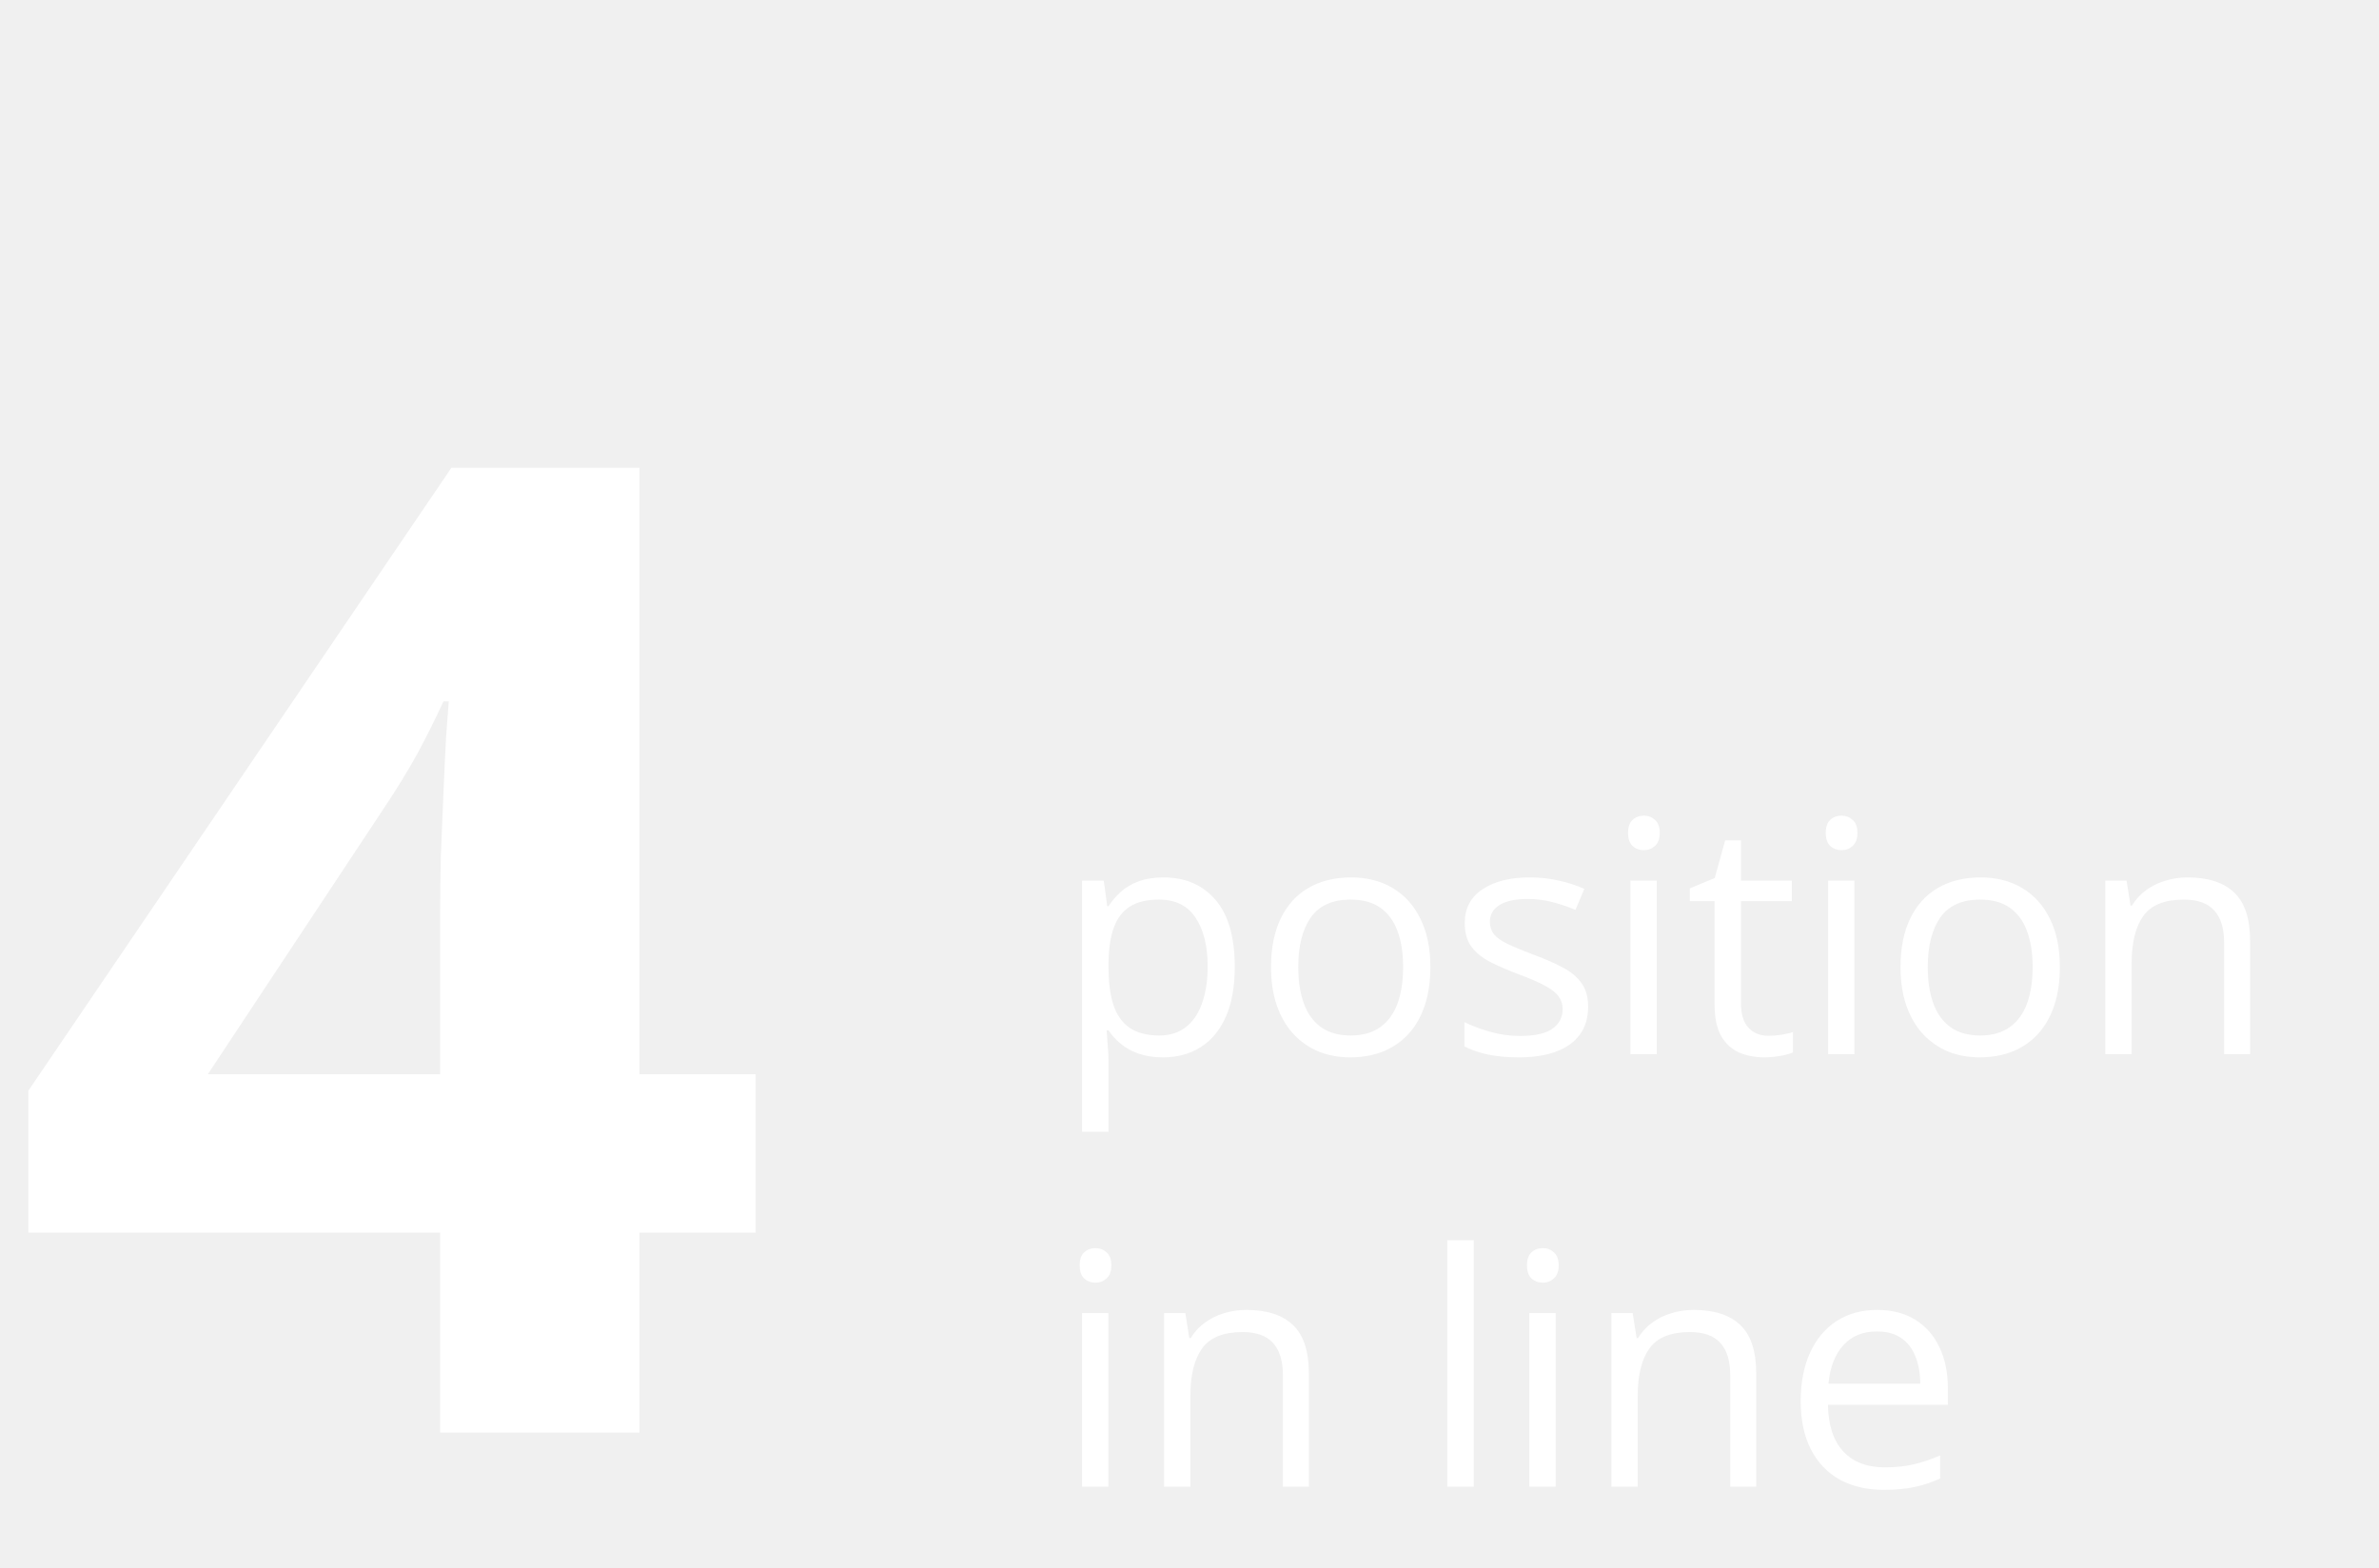
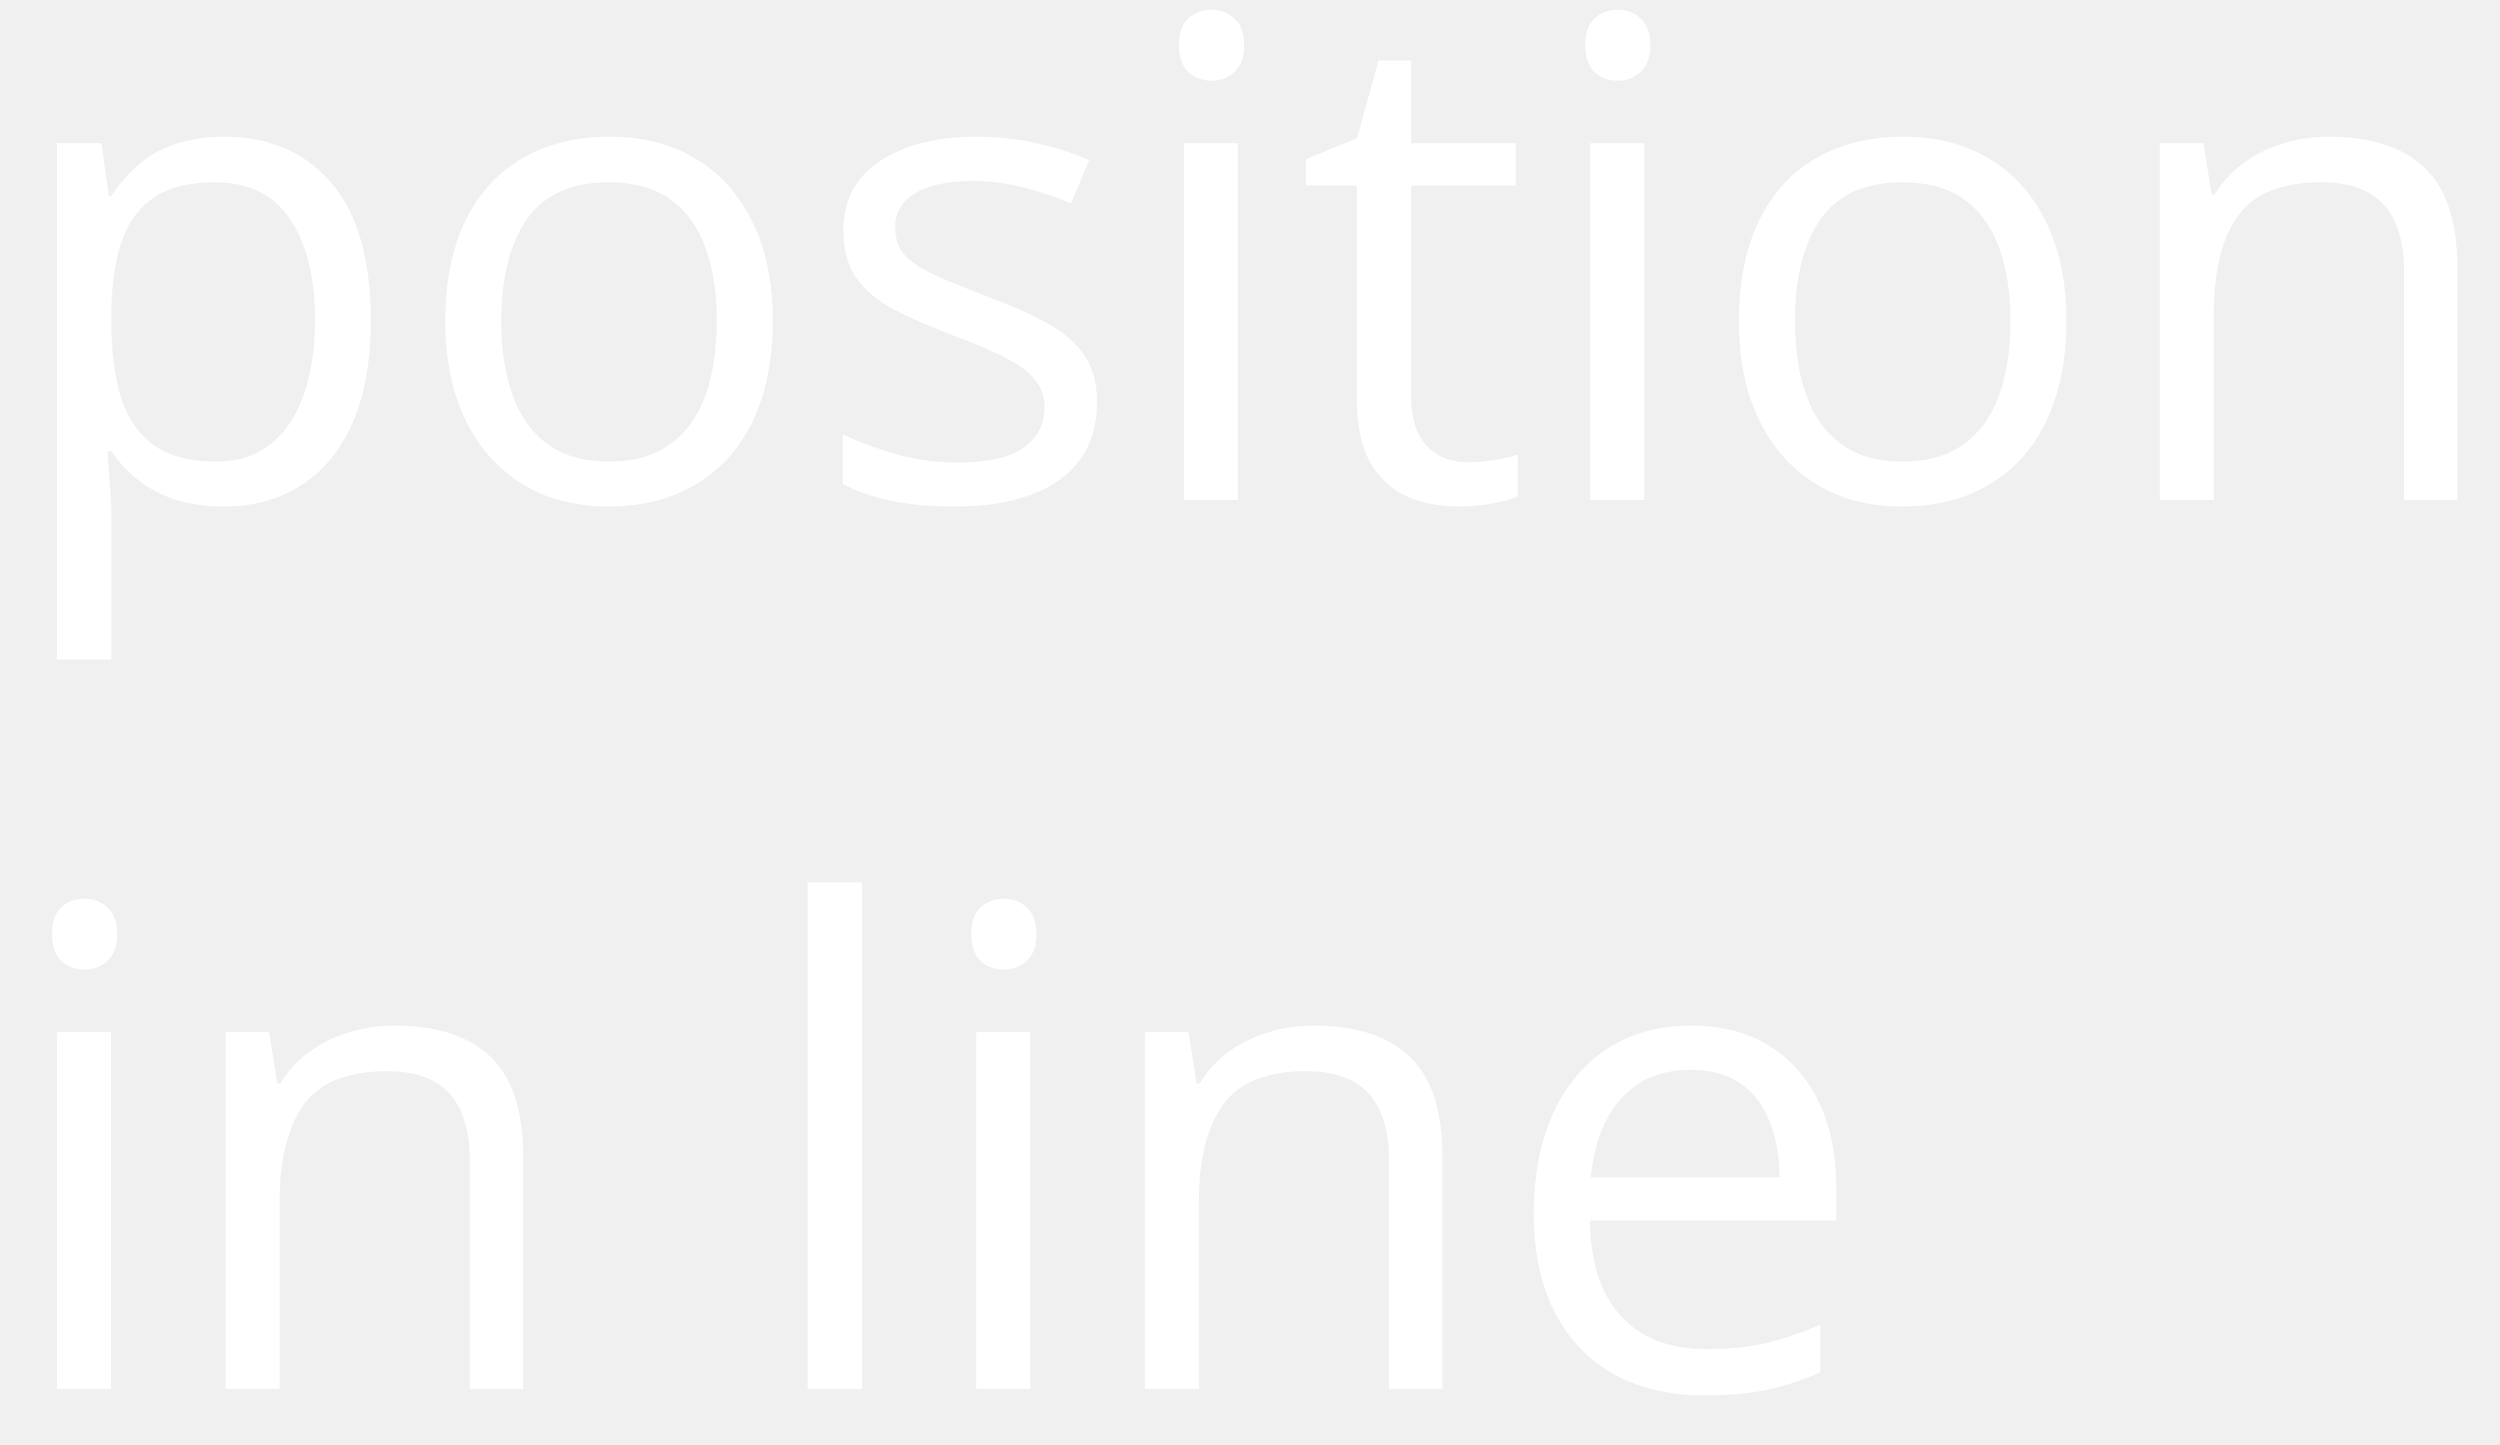
- <svg xmlns="http://www.w3.org/2000/svg" width="88" height="58" viewBox="0 0 88 58" fill="none">
-   <path d="M27.952 45.602H23.655V53H16.282V45.602H1.048V40.353L16.697 17.307H23.655V39.743H27.952V45.602ZM16.282 39.743V33.688C16.282 33.119 16.29 32.443 16.307 31.662C16.339 30.881 16.372 30.1 16.404 29.318C16.437 28.537 16.469 27.845 16.502 27.243C16.551 26.625 16.583 26.193 16.6 25.949H16.404C16.095 26.616 15.77 27.268 15.428 27.902C15.086 28.521 14.687 29.172 14.231 29.855L7.688 39.743H16.282Z" fill="white" />
-   <path d="M43.043 32.461C43.844 32.461 44.482 32.736 44.959 33.287C45.435 33.838 45.674 34.666 45.674 35.772C45.674 36.502 45.565 37.115 45.346 37.611C45.127 38.107 44.818 38.482 44.42 38.736C44.025 38.99 43.559 39.117 43.02 39.117C42.68 39.117 42.381 39.072 42.123 38.982C41.865 38.893 41.645 38.772 41.461 38.619C41.277 38.467 41.125 38.301 41.004 38.121H40.934C40.945 38.273 40.959 38.457 40.975 38.672C40.994 38.887 41.004 39.074 41.004 39.234V41.871H40.025V32.578H40.828L40.957 33.527H41.004C41.129 33.332 41.281 33.154 41.461 32.994C41.641 32.83 41.859 32.701 42.117 32.607C42.379 32.51 42.688 32.461 43.043 32.461ZM42.873 33.281C42.428 33.281 42.068 33.367 41.795 33.539C41.525 33.711 41.328 33.969 41.203 34.312C41.078 34.652 41.012 35.08 41.004 35.596V35.783C41.004 36.326 41.062 36.785 41.18 37.16C41.301 37.535 41.498 37.82 41.772 38.016C42.049 38.211 42.42 38.309 42.885 38.309C43.283 38.309 43.615 38.201 43.881 37.986C44.147 37.772 44.344 37.473 44.473 37.09C44.605 36.703 44.672 36.26 44.672 35.76C44.672 35.002 44.523 34.4 44.227 33.955C43.934 33.506 43.482 33.281 42.873 33.281ZM52.91 35.777C52.91 36.305 52.842 36.775 52.705 37.19C52.568 37.603 52.371 37.953 52.113 38.238C51.855 38.523 51.543 38.742 51.176 38.895C50.812 39.043 50.4 39.117 49.94 39.117C49.51 39.117 49.115 39.043 48.756 38.895C48.4 38.742 48.092 38.523 47.83 38.238C47.572 37.953 47.371 37.603 47.227 37.19C47.086 36.775 47.016 36.305 47.016 35.777C47.016 35.074 47.135 34.477 47.373 33.984C47.611 33.488 47.951 33.111 48.393 32.853C48.838 32.592 49.367 32.461 49.98 32.461C50.566 32.461 51.078 32.592 51.516 32.853C51.957 33.115 52.299 33.494 52.541 33.99C52.787 34.482 52.91 35.078 52.91 35.777ZM48.023 35.777C48.023 36.293 48.092 36.74 48.228 37.119C48.365 37.498 48.576 37.791 48.861 37.998C49.147 38.205 49.514 38.309 49.963 38.309C50.408 38.309 50.773 38.205 51.059 37.998C51.348 37.791 51.56 37.498 51.697 37.119C51.834 36.74 51.902 36.293 51.902 35.777C51.902 35.266 51.834 34.824 51.697 34.453C51.56 34.078 51.35 33.789 51.065 33.586C50.779 33.383 50.41 33.281 49.957 33.281C49.289 33.281 48.799 33.502 48.486 33.943C48.178 34.385 48.023 34.996 48.023 35.777ZM58.746 37.242C58.746 37.652 58.643 37.998 58.435 38.279C58.232 38.557 57.94 38.766 57.557 38.906C57.178 39.047 56.725 39.117 56.197 39.117C55.748 39.117 55.359 39.082 55.031 39.012C54.703 38.941 54.416 38.842 54.17 38.713V37.816C54.432 37.945 54.744 38.062 55.107 38.168C55.471 38.273 55.842 38.326 56.221 38.326C56.775 38.326 57.178 38.236 57.428 38.057C57.678 37.877 57.803 37.633 57.803 37.324C57.803 37.148 57.752 36.994 57.65 36.861C57.553 36.725 57.387 36.594 57.152 36.469C56.918 36.34 56.594 36.199 56.18 36.047C55.77 35.891 55.414 35.736 55.113 35.584C54.816 35.428 54.586 35.238 54.422 35.016C54.262 34.793 54.182 34.504 54.182 34.148C54.182 33.605 54.4 33.19 54.838 32.9C55.279 32.607 55.857 32.461 56.572 32.461C56.959 32.461 57.32 32.5 57.656 32.578C57.996 32.652 58.312 32.754 58.605 32.883L58.277 33.662C58.012 33.549 57.728 33.453 57.428 33.375C57.127 33.297 56.82 33.258 56.508 33.258C56.059 33.258 55.713 33.332 55.471 33.48C55.232 33.629 55.113 33.832 55.113 34.09C55.113 34.289 55.168 34.453 55.277 34.582C55.391 34.711 55.57 34.832 55.816 34.945C56.062 35.059 56.387 35.191 56.789 35.344C57.191 35.492 57.539 35.647 57.832 35.807C58.125 35.963 58.35 36.154 58.506 36.381C58.666 36.603 58.746 36.891 58.746 37.242ZM61.283 32.578V39H60.31V32.578H61.283ZM60.809 30.176C60.969 30.176 61.105 30.229 61.219 30.334C61.336 30.436 61.395 30.596 61.395 30.814C61.395 31.029 61.336 31.189 61.219 31.295C61.105 31.4 60.969 31.453 60.809 31.453C60.641 31.453 60.5 31.4 60.387 31.295C60.277 31.189 60.223 31.029 60.223 30.814C60.223 30.596 60.277 30.436 60.387 30.334C60.5 30.229 60.641 30.176 60.809 30.176ZM65.42 38.32C65.58 38.32 65.744 38.307 65.912 38.279C66.08 38.252 66.217 38.219 66.322 38.18V38.935C66.209 38.986 66.051 39.029 65.848 39.065C65.648 39.1 65.453 39.117 65.262 39.117C64.922 39.117 64.613 39.059 64.336 38.941C64.059 38.82 63.836 38.617 63.668 38.332C63.504 38.047 63.422 37.652 63.422 37.148V33.34H62.508V32.865L63.428 32.484L63.815 31.09H64.4V32.578H66.281V33.34H64.4V37.119C64.4 37.522 64.492 37.822 64.676 38.022C64.863 38.221 65.111 38.32 65.42 38.32ZM68.596 32.578V39H67.623V32.578H68.596ZM68.121 30.176C68.281 30.176 68.418 30.229 68.531 30.334C68.648 30.436 68.707 30.596 68.707 30.814C68.707 31.029 68.648 31.189 68.531 31.295C68.418 31.4 68.281 31.453 68.121 31.453C67.953 31.453 67.812 31.4 67.699 31.295C67.59 31.189 67.535 31.029 67.535 30.814C67.535 30.596 67.59 30.436 67.699 30.334C67.812 30.229 67.953 30.176 68.121 30.176ZM76.195 35.777C76.195 36.305 76.127 36.775 75.99 37.19C75.853 37.603 75.656 37.953 75.398 38.238C75.141 38.523 74.828 38.742 74.461 38.895C74.098 39.043 73.686 39.117 73.225 39.117C72.795 39.117 72.4 39.043 72.041 38.895C71.686 38.742 71.377 38.523 71.115 38.238C70.857 37.953 70.656 37.603 70.512 37.19C70.371 36.775 70.301 36.305 70.301 35.777C70.301 35.074 70.42 34.477 70.658 33.984C70.897 33.488 71.236 33.111 71.678 32.853C72.123 32.592 72.652 32.461 73.266 32.461C73.852 32.461 74.363 32.592 74.801 32.853C75.242 33.115 75.584 33.494 75.826 33.99C76.072 34.482 76.195 35.078 76.195 35.777ZM71.309 35.777C71.309 36.293 71.377 36.74 71.514 37.119C71.65 37.498 71.861 37.791 72.147 37.998C72.432 38.205 72.799 38.309 73.248 38.309C73.693 38.309 74.059 38.205 74.344 37.998C74.633 37.791 74.846 37.498 74.982 37.119C75.119 36.74 75.188 36.293 75.188 35.777C75.188 35.266 75.119 34.824 74.982 34.453C74.846 34.078 74.635 33.789 74.35 33.586C74.064 33.383 73.695 33.281 73.242 33.281C72.574 33.281 72.084 33.502 71.772 33.943C71.463 34.385 71.309 34.996 71.309 35.777ZM80.918 32.461C81.68 32.461 82.256 32.648 82.647 33.023C83.037 33.395 83.232 33.992 83.232 34.816V39H82.272V34.881C82.272 34.346 82.148 33.945 81.902 33.68C81.66 33.414 81.287 33.281 80.783 33.281C80.072 33.281 79.572 33.482 79.283 33.885C78.994 34.287 78.85 34.871 78.85 35.637V39H77.877V32.578H78.662L78.809 33.504H78.861C78.998 33.277 79.172 33.088 79.383 32.935C79.594 32.779 79.83 32.662 80.092 32.584C80.353 32.502 80.629 32.461 80.918 32.461ZM40.998 48.578V55H40.025V48.578H40.998ZM40.523 46.176C40.684 46.176 40.82 46.228 40.934 46.334C41.051 46.435 41.109 46.596 41.109 46.815C41.109 47.029 41.051 47.19 40.934 47.295C40.82 47.4 40.684 47.453 40.523 47.453C40.355 47.453 40.215 47.4 40.102 47.295C39.992 47.19 39.938 47.029 39.938 46.815C39.938 46.596 39.992 46.435 40.102 46.334C40.215 46.228 40.355 46.176 40.523 46.176ZM46.102 48.461C46.863 48.461 47.44 48.648 47.83 49.023C48.221 49.395 48.416 49.992 48.416 50.816V55H47.455V50.881C47.455 50.346 47.332 49.945 47.086 49.68C46.844 49.414 46.471 49.281 45.967 49.281C45.256 49.281 44.756 49.482 44.467 49.885C44.178 50.287 44.033 50.871 44.033 51.637V55H43.06V48.578H43.846L43.992 49.504H44.045C44.182 49.277 44.355 49.088 44.566 48.935C44.777 48.779 45.014 48.662 45.275 48.584C45.537 48.502 45.812 48.461 46.102 48.461ZM54.516 55H53.537V45.883H54.516V55ZM57.545 48.578V55H56.572V48.578H57.545ZM57.07 46.176C57.23 46.176 57.367 46.228 57.48 46.334C57.598 46.435 57.656 46.596 57.656 46.815C57.656 47.029 57.598 47.19 57.48 47.295C57.367 47.4 57.23 47.453 57.07 47.453C56.902 47.453 56.762 47.4 56.648 47.295C56.539 47.19 56.484 47.029 56.484 46.815C56.484 46.596 56.539 46.435 56.648 46.334C56.762 46.228 56.902 46.176 57.07 46.176ZM62.648 48.461C63.41 48.461 63.986 48.648 64.377 49.023C64.768 49.395 64.963 49.992 64.963 50.816V55H64.002V50.881C64.002 50.346 63.879 49.945 63.633 49.68C63.391 49.414 63.018 49.281 62.514 49.281C61.803 49.281 61.303 49.482 61.014 49.885C60.725 50.287 60.58 50.871 60.58 51.637V55H59.607V48.578H60.393L60.539 49.504H60.592C60.728 49.277 60.902 49.088 61.113 48.935C61.324 48.779 61.56 48.662 61.822 48.584C62.084 48.502 62.359 48.461 62.648 48.461ZM69.439 48.461C69.986 48.461 70.455 48.582 70.846 48.824C71.236 49.066 71.535 49.406 71.742 49.844C71.949 50.277 72.053 50.785 72.053 51.367V51.971H67.617C67.629 52.725 67.816 53.299 68.18 53.693C68.543 54.088 69.055 54.285 69.715 54.285C70.121 54.285 70.481 54.248 70.793 54.174C71.106 54.1 71.43 53.99 71.766 53.846V54.701C71.441 54.846 71.119 54.951 70.799 55.018C70.482 55.084 70.107 55.117 69.674 55.117C69.057 55.117 68.518 54.992 68.057 54.742C67.6 54.488 67.244 54.117 66.99 53.629C66.736 53.141 66.609 52.543 66.609 51.836C66.609 51.145 66.725 50.547 66.955 50.043C67.189 49.535 67.518 49.145 67.939 48.871C68.365 48.598 68.865 48.461 69.439 48.461ZM69.428 49.258C68.908 49.258 68.494 49.428 68.186 49.768C67.877 50.107 67.693 50.582 67.635 51.191H71.033C71.029 50.809 70.969 50.473 70.852 50.184C70.738 49.891 70.564 49.664 70.33 49.504C70.096 49.34 69.795 49.258 69.428 49.258Z" fill="white" />
+ <svg xmlns="http://www.w3.org/2000/svg" width="45" height="26" viewBox="0 0 45 26" fill="none">
+   <path d="M4.043 2.461C4.844 2.461 5.482 2.736 5.959 3.287C6.436 3.838 6.674 4.666 6.674 5.771C6.674 6.502 6.564 7.115 6.346 7.611C6.127 8.107 5.818 8.482 5.42 8.736C5.025 8.99 4.559 9.117 4.02 9.117C3.68 9.117 3.381 9.072 3.123 8.982C2.865 8.893 2.645 8.771 2.461 8.619C2.277 8.467 2.125 8.301 2.004 8.121H1.934C1.945 8.273 1.959 8.457 1.975 8.672C1.994 8.887 2.004 9.074 2.004 9.234V11.871H1.025V2.578H1.828L1.957 3.527H2.004C2.129 3.332 2.281 3.154 2.461 2.994C2.641 2.83 2.859 2.701 3.117 2.607C3.379 2.51 3.688 2.461 4.043 2.461ZM3.873 3.281C3.428 3.281 3.068 3.367 2.795 3.539C2.525 3.711 2.328 3.969 2.203 4.312C2.078 4.652 2.012 5.08 2.004 5.596V5.783C2.004 6.326 2.062 6.785 2.18 7.16C2.301 7.535 2.498 7.82 2.771 8.016C3.049 8.211 3.42 8.309 3.885 8.309C4.283 8.309 4.615 8.201 4.881 7.986C5.146 7.771 5.344 7.473 5.473 7.09C5.605 6.703 5.672 6.26 5.672 5.76C5.672 5.002 5.523 4.4 5.227 3.955C4.934 3.506 4.482 3.281 3.873 3.281ZM13.91 5.777C13.91 6.305 13.842 6.775 13.705 7.189C13.568 7.604 13.371 7.953 13.113 8.238C12.855 8.523 12.543 8.742 12.176 8.895C11.812 9.043 11.4 9.117 10.94 9.117C10.51 9.117 10.115 9.043 9.756 8.895C9.4 8.742 9.092 8.523 8.83 8.238C8.572 7.953 8.371 7.604 8.227 7.189C8.086 6.775 8.016 6.305 8.016 5.777C8.016 5.074 8.135 4.477 8.373 3.984C8.611 3.488 8.951 3.111 9.393 2.854C9.838 2.592 10.367 2.461 10.98 2.461C11.566 2.461 12.078 2.592 12.516 2.854C12.957 3.115 13.299 3.494 13.541 3.99C13.787 4.482 13.91 5.078 13.91 5.777ZM9.023 5.777C9.023 6.293 9.092 6.74 9.229 7.119C9.365 7.498 9.576 7.791 9.861 7.998C10.146 8.205 10.514 8.309 10.963 8.309C11.408 8.309 11.773 8.205 12.059 7.998C12.348 7.791 12.56 7.498 12.697 7.119C12.834 6.74 12.902 6.293 12.902 5.777C12.902 5.266 12.834 4.824 12.697 4.453C12.56 4.078 12.35 3.789 12.065 3.586C11.779 3.383 11.41 3.281 10.957 3.281C10.289 3.281 9.799 3.502 9.486 3.943C9.178 4.385 9.023 4.996 9.023 5.777ZM19.746 7.242C19.746 7.652 19.643 7.998 19.436 8.279C19.232 8.557 18.939 8.766 18.557 8.906C18.178 9.047 17.725 9.117 17.197 9.117C16.748 9.117 16.359 9.082 16.031 9.012C15.703 8.941 15.416 8.842 15.17 8.713V7.816C15.432 7.945 15.744 8.062 16.107 8.168C16.471 8.273 16.842 8.326 17.221 8.326C17.775 8.326 18.178 8.236 18.428 8.057C18.678 7.877 18.803 7.633 18.803 7.324C18.803 7.148 18.752 6.994 18.65 6.861C18.553 6.725 18.387 6.594 18.152 6.469C17.918 6.34 17.594 6.199 17.18 6.047C16.77 5.891 16.414 5.736 16.113 5.584C15.816 5.428 15.586 5.238 15.422 5.016C15.262 4.793 15.182 4.504 15.182 4.148C15.182 3.605 15.4 3.189 15.838 2.9C16.279 2.607 16.857 2.461 17.572 2.461C17.959 2.461 18.32 2.5 18.656 2.578C18.996 2.652 19.312 2.754 19.605 2.883L19.277 3.662C19.012 3.549 18.729 3.453 18.428 3.375C18.127 3.297 17.82 3.258 17.508 3.258C17.059 3.258 16.713 3.332 16.471 3.48C16.232 3.629 16.113 3.832 16.113 4.09C16.113 4.289 16.168 4.453 16.277 4.582C16.391 4.711 16.57 4.832 16.816 4.945C17.062 5.059 17.387 5.191 17.789 5.344C18.191 5.492 18.539 5.646 18.832 5.807C19.125 5.963 19.35 6.154 19.506 6.381C19.666 6.604 19.746 6.891 19.746 7.242ZM22.283 2.578V9H21.311V2.578H22.283ZM21.809 0.176C21.969 0.176 22.105 0.229 22.219 0.334C22.336 0.436 22.395 0.596 22.395 0.814C22.395 1.029 22.336 1.189 22.219 1.295C22.105 1.4 21.969 1.453 21.809 1.453C21.641 1.453 21.5 1.4 21.387 1.295C21.277 1.189 21.223 1.029 21.223 0.814C21.223 0.596 21.277 0.436 21.387 0.334C21.5 0.229 21.641 0.176 21.809 0.176ZM26.42 8.32C26.58 8.32 26.744 8.307 26.912 8.279C27.08 8.252 27.217 8.219 27.322 8.18V8.936C27.209 8.986 27.051 9.029 26.848 9.064C26.648 9.1 26.453 9.117 26.262 9.117C25.922 9.117 25.613 9.059 25.336 8.941C25.059 8.82 24.836 8.617 24.668 8.332C24.504 8.047 24.422 7.652 24.422 7.148V3.34H23.508V2.865L24.428 2.484L24.814 1.09H25.4V2.578H27.281V3.34H25.4V7.119C25.4 7.521 25.492 7.822 25.676 8.021C25.863 8.221 26.111 8.32 26.42 8.32ZM29.596 2.578V9H28.623V2.578H29.596ZM29.121 0.176C29.281 0.176 29.418 0.229 29.531 0.334C29.648 0.436 29.707 0.596 29.707 0.814C29.707 1.029 29.648 1.189 29.531 1.295C29.418 1.4 29.281 1.453 29.121 1.453C28.953 1.453 28.812 1.4 28.699 1.295C28.59 1.189 28.535 1.029 28.535 0.814C28.535 0.596 28.59 0.436 28.699 0.334C28.812 0.229 28.953 0.176 29.121 0.176ZM37.195 5.777C37.195 6.305 37.127 6.775 36.99 7.189C36.853 7.604 36.656 7.953 36.398 8.238C36.141 8.523 35.828 8.742 35.461 8.895C35.098 9.043 34.685 9.117 34.225 9.117C33.795 9.117 33.4 9.043 33.041 8.895C32.685 8.742 32.377 8.523 32.115 8.238C31.857 7.953 31.656 7.604 31.512 7.189C31.371 6.775 31.301 6.305 31.301 5.777C31.301 5.074 31.42 4.477 31.658 3.984C31.896 3.488 32.236 3.111 32.678 2.854C33.123 2.592 33.652 2.461 34.266 2.461C34.852 2.461 35.363 2.592 35.801 2.854C36.242 3.115 36.584 3.494 36.826 3.99C37.072 4.482 37.195 5.078 37.195 5.777ZM32.309 5.777C32.309 6.293 32.377 6.74 32.514 7.119C32.65 7.498 32.861 7.791 33.147 7.998C33.432 8.205 33.799 8.309 34.248 8.309C34.693 8.309 35.059 8.205 35.344 7.998C35.633 7.791 35.846 7.498 35.982 7.119C36.119 6.74 36.188 6.293 36.188 5.777C36.188 5.266 36.119 4.824 35.982 4.453C35.846 4.078 35.635 3.789 35.35 3.586C35.065 3.383 34.695 3.281 34.242 3.281C33.574 3.281 33.084 3.502 32.772 3.943C32.463 4.385 32.309 4.996 32.309 5.777ZM41.918 2.461C42.68 2.461 43.256 2.648 43.647 3.023C44.037 3.395 44.232 3.992 44.232 4.816V9H43.272V4.881C43.272 4.346 43.148 3.945 42.902 3.68C42.66 3.414 42.287 3.281 41.783 3.281C41.072 3.281 40.572 3.482 40.283 3.885C39.994 4.287 39.85 4.871 39.85 5.637V9H38.877V2.578H39.662L39.809 3.504H39.861C39.998 3.277 40.172 3.088 40.383 2.936C40.594 2.779 40.83 2.662 41.092 2.584C41.353 2.502 41.629 2.461 41.918 2.461ZM1.998 18.578V25H1.025V18.578H1.998ZM1.523 16.176C1.684 16.176 1.82 16.229 1.934 16.334C2.051 16.436 2.109 16.596 2.109 16.814C2.109 17.029 2.051 17.189 1.934 17.295C1.82 17.4 1.684 17.453 1.523 17.453C1.355 17.453 1.215 17.4 1.102 17.295C0.992 17.189 0.938 17.029 0.938 16.814C0.938 16.596 0.992 16.436 1.102 16.334C1.215 16.229 1.355 16.176 1.523 16.176ZM7.102 18.461C7.863 18.461 8.439 18.648 8.83 19.023C9.221 19.395 9.416 19.992 9.416 20.816V25H8.455V20.881C8.455 20.346 8.332 19.945 8.086 19.68C7.844 19.414 7.471 19.281 6.967 19.281C6.256 19.281 5.756 19.482 5.467 19.885C5.178 20.287 5.033 20.871 5.033 21.637V25H4.061V18.578H4.846L4.992 19.504H5.045C5.182 19.277 5.355 19.088 5.566 18.936C5.777 18.779 6.014 18.662 6.275 18.584C6.537 18.502 6.812 18.461 7.102 18.461ZM15.516 25H14.537V15.883H15.516V25ZM18.545 18.578V25H17.572V18.578H18.545ZM18.07 16.176C18.23 16.176 18.367 16.229 18.48 16.334C18.598 16.436 18.656 16.596 18.656 16.814C18.656 17.029 18.598 17.189 18.48 17.295C18.367 17.4 18.23 17.453 18.07 17.453C17.902 17.453 17.762 17.4 17.648 17.295C17.539 17.189 17.484 17.029 17.484 16.814C17.484 16.596 17.539 16.436 17.648 16.334C17.762 16.229 17.902 16.176 18.07 16.176ZM23.648 18.461C24.41 18.461 24.986 18.648 25.377 19.023C25.768 19.395 25.963 19.992 25.963 20.816V25H25.002V20.881C25.002 20.346 24.879 19.945 24.633 19.68C24.391 19.414 24.018 19.281 23.514 19.281C22.803 19.281 22.303 19.482 22.014 19.885C21.725 20.287 21.58 20.871 21.58 21.637V25H20.607V18.578H21.393L21.539 19.504H21.592C21.729 19.277 21.902 19.088 22.113 18.936C22.324 18.779 22.561 18.662 22.822 18.584C23.084 18.502 23.359 18.461 23.648 18.461ZM30.439 18.461C30.986 18.461 31.455 18.582 31.846 18.824C32.236 19.066 32.535 19.406 32.742 19.844C32.949 20.277 33.053 20.785 33.053 21.367V21.971H28.617C28.629 22.725 28.816 23.299 29.18 23.693C29.543 24.088 30.055 24.285 30.715 24.285C31.121 24.285 31.48 24.248 31.793 24.174C32.105 24.1 32.43 23.99 32.766 23.846V24.701C32.441 24.846 32.119 24.951 31.799 25.018C31.482 25.084 31.107 25.117 30.674 25.117C30.057 25.117 29.518 24.992 29.057 24.742C28.6 24.488 28.244 24.117 27.99 23.629C27.736 23.141 27.609 22.543 27.609 21.836C27.609 21.145 27.725 20.547 27.955 20.043C28.189 19.535 28.518 19.145 28.939 18.871C29.365 18.598 29.865 18.461 30.439 18.461ZM30.428 19.258C29.908 19.258 29.494 19.428 29.186 19.768C28.877 20.107 28.693 20.582 28.635 21.191H32.033C32.029 20.809 31.969 20.473 31.852 20.184C31.738 19.891 31.564 19.664 31.33 19.504C31.096 19.34 30.795 19.258 30.428 19.258Z" fill="white" />
</svg>
